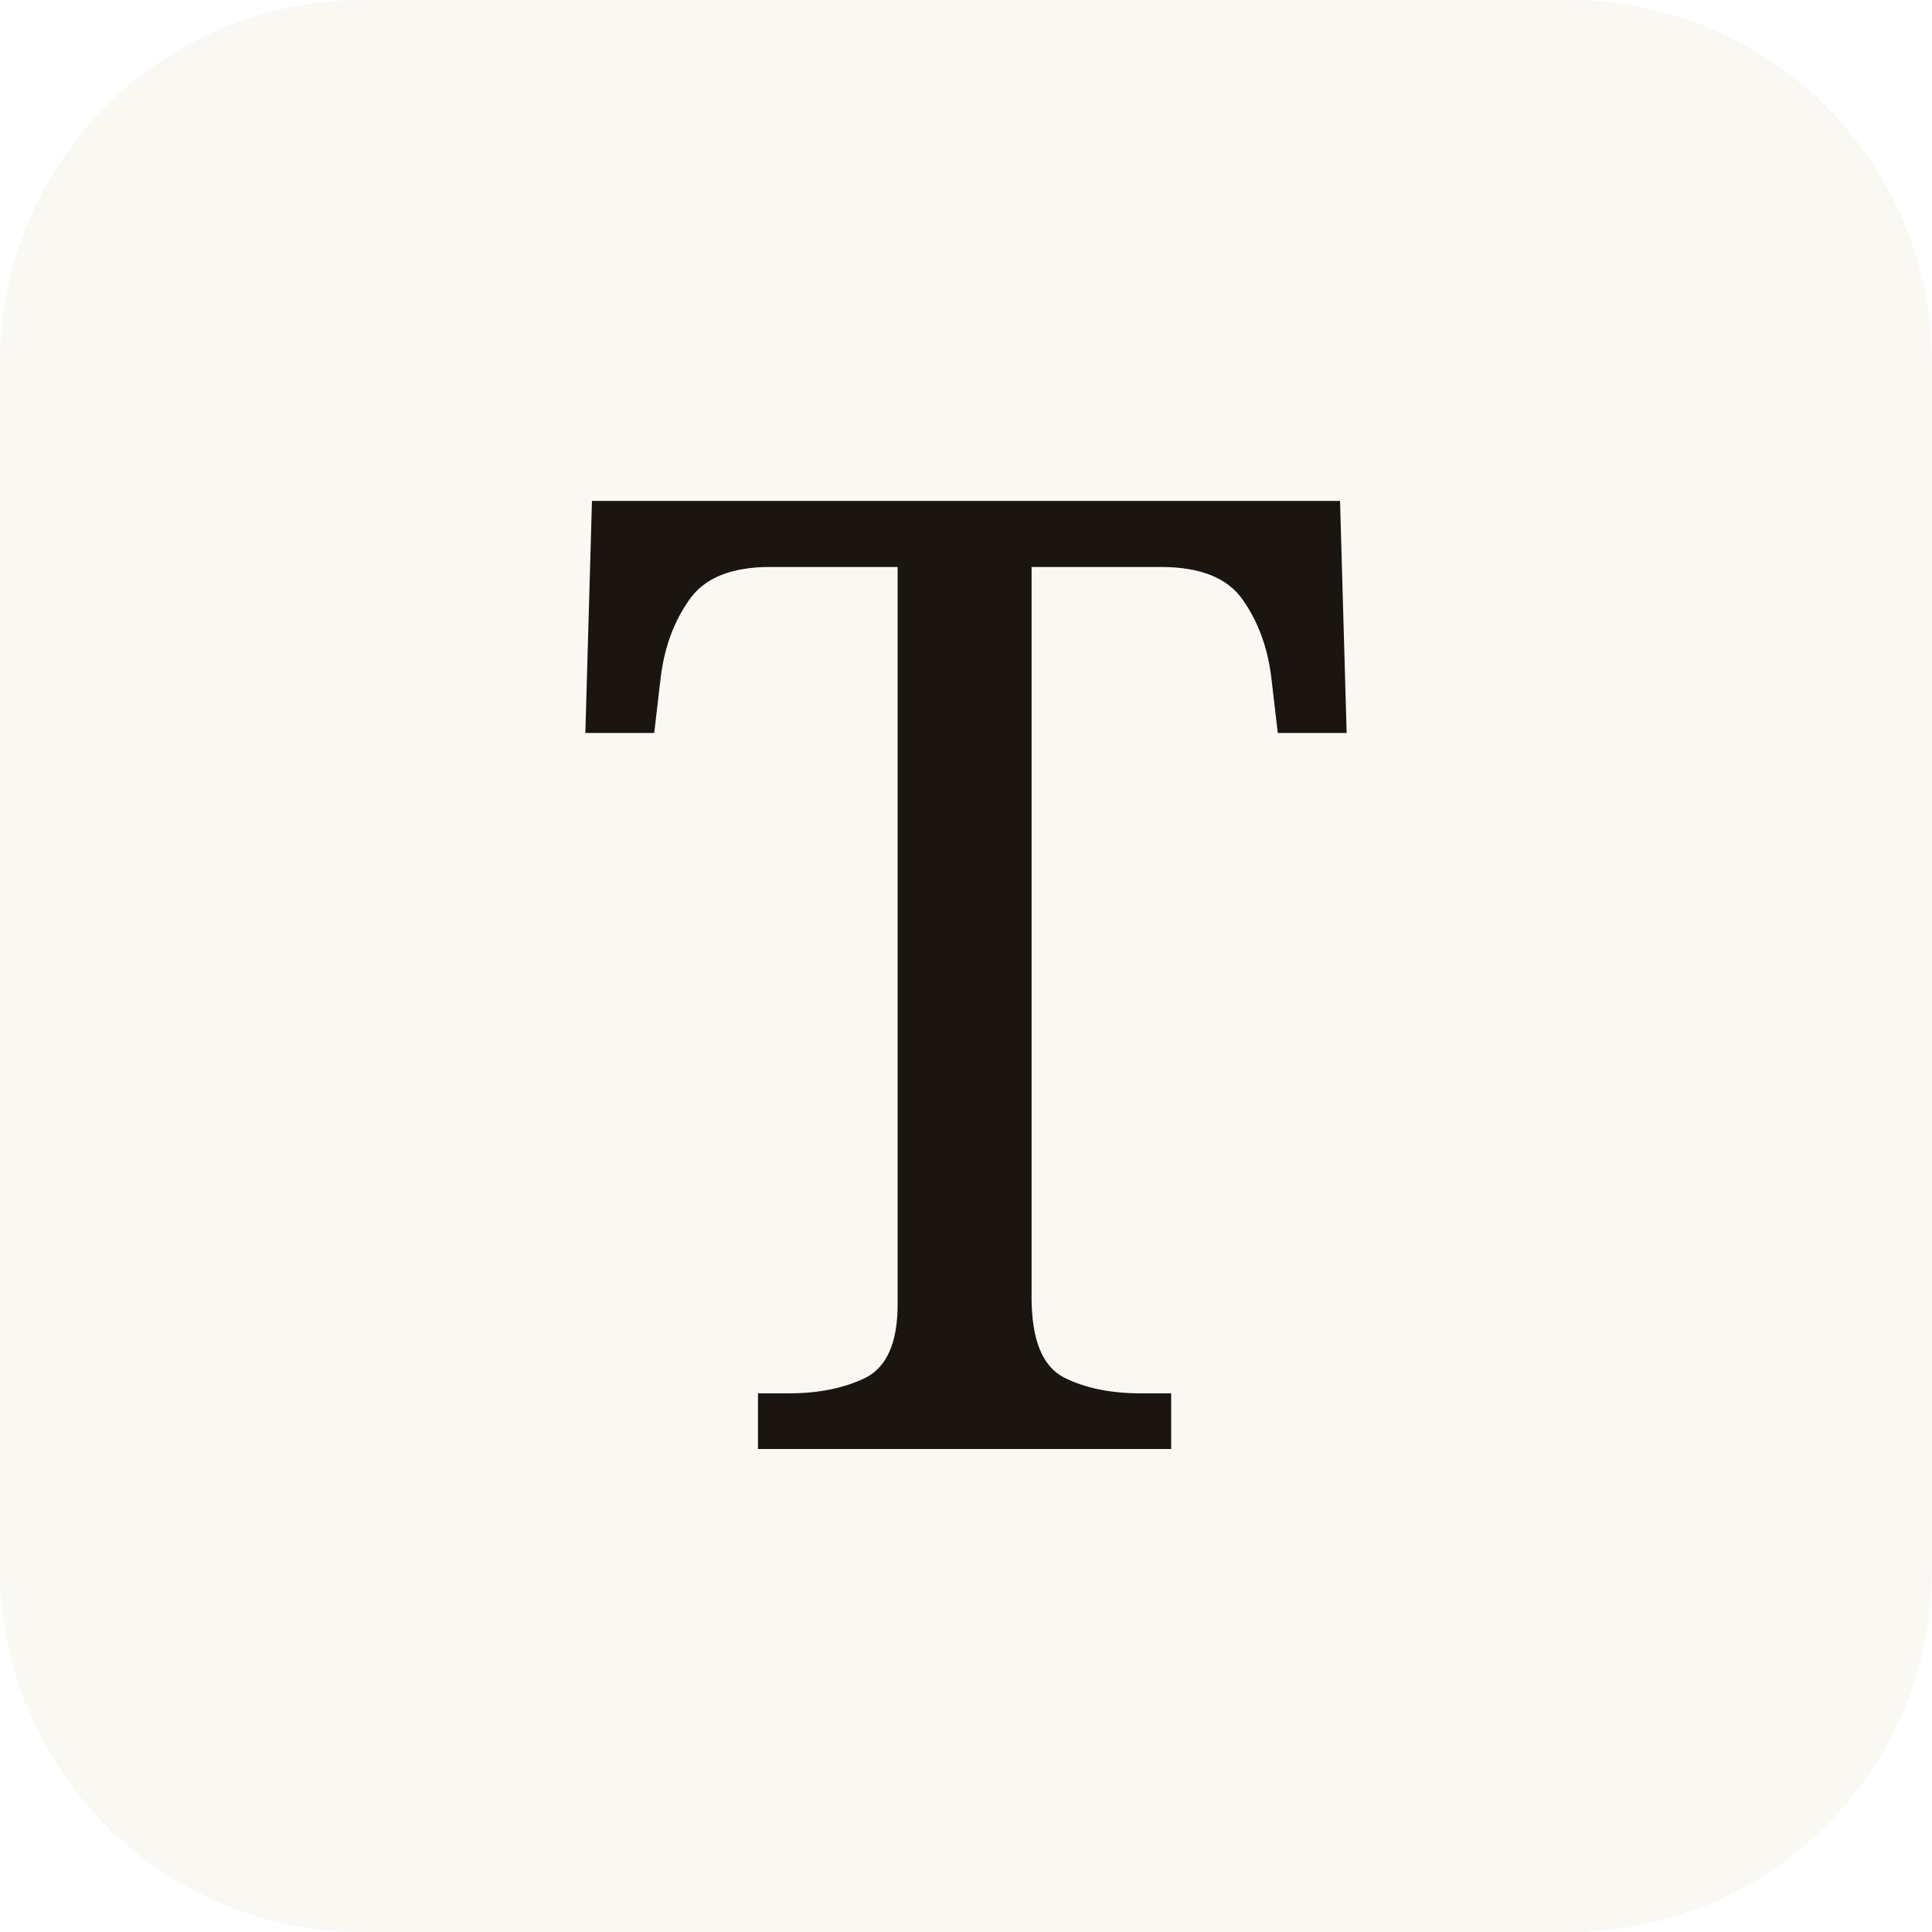
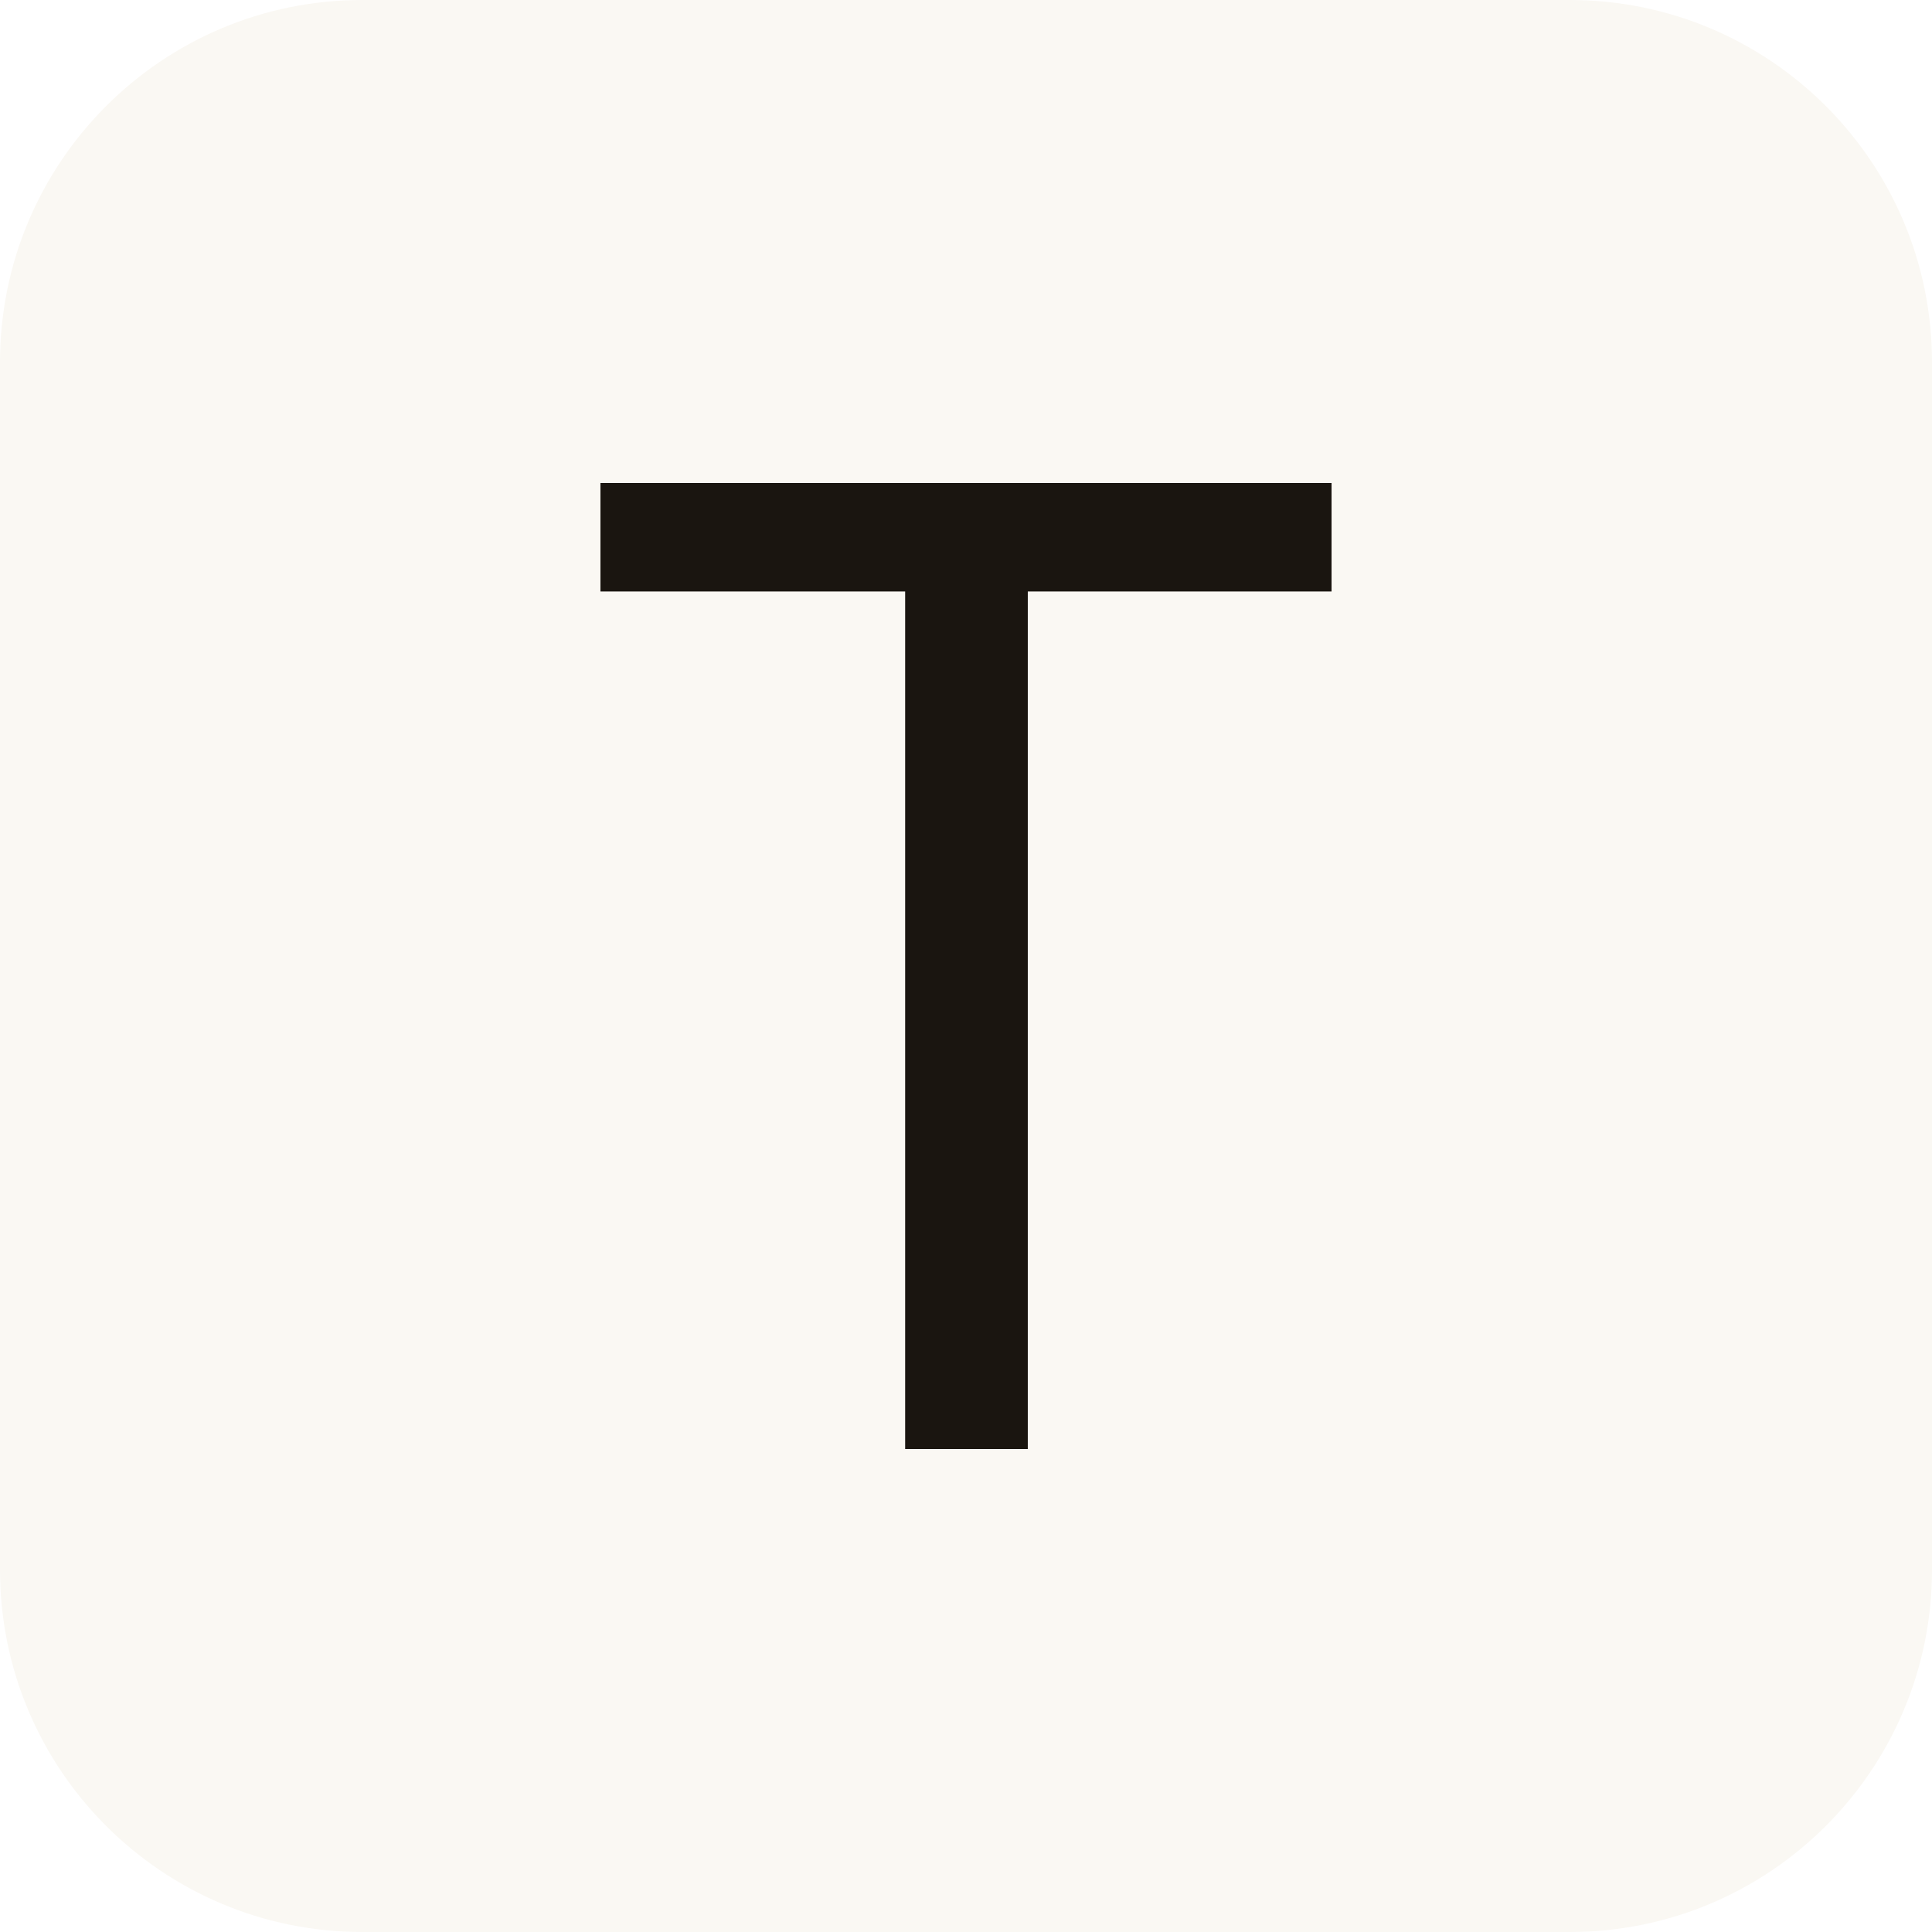
<svg xmlns="http://www.w3.org/2000/svg" viewBox="0 0 32 32">
  <rect width="32" height="32" rx="6" fill="#faf8f3" />
-   <text x="16" y="24" text-anchor="middle" font-family="Georgia, serif" font-size="22" fill="#1a1510">T</text>
+   <text x="16" y="24" text-anchor="middle" font-family="'Inter', system-ui, -apple-system, 'Segoe UI', Roboto, sans-serif" font-size="22" fill="#1a1510">T</text>
</svg>
